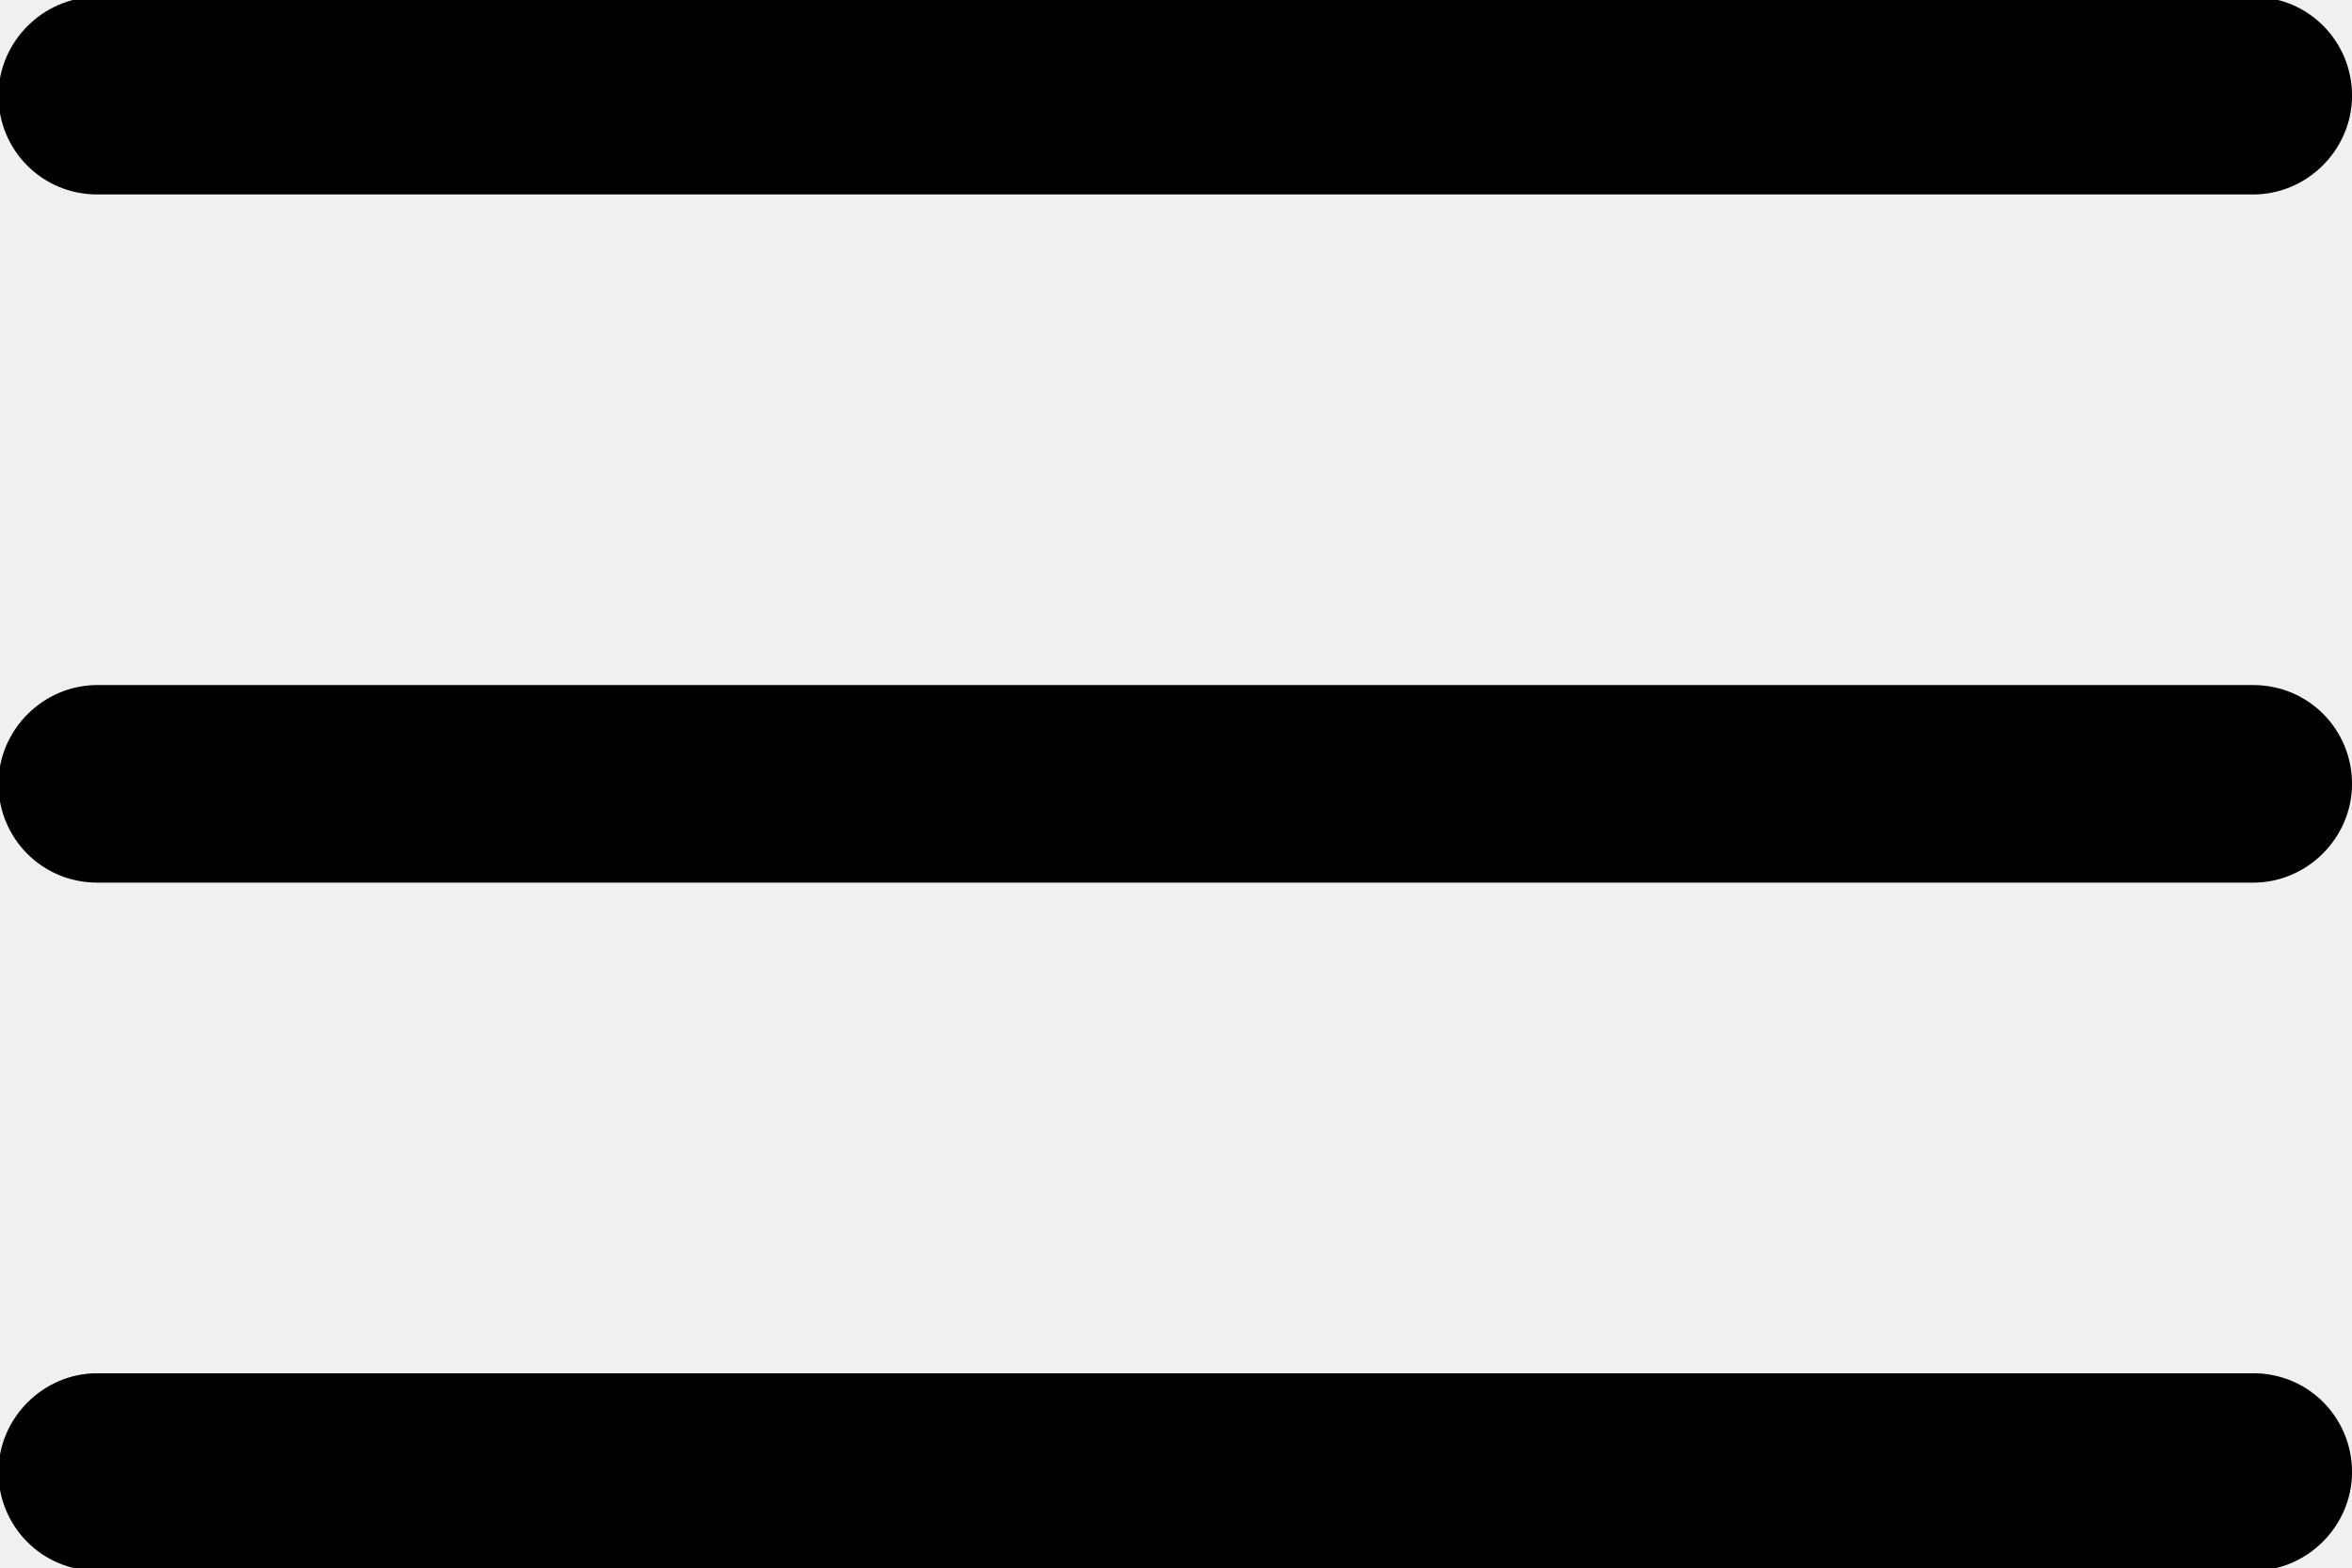
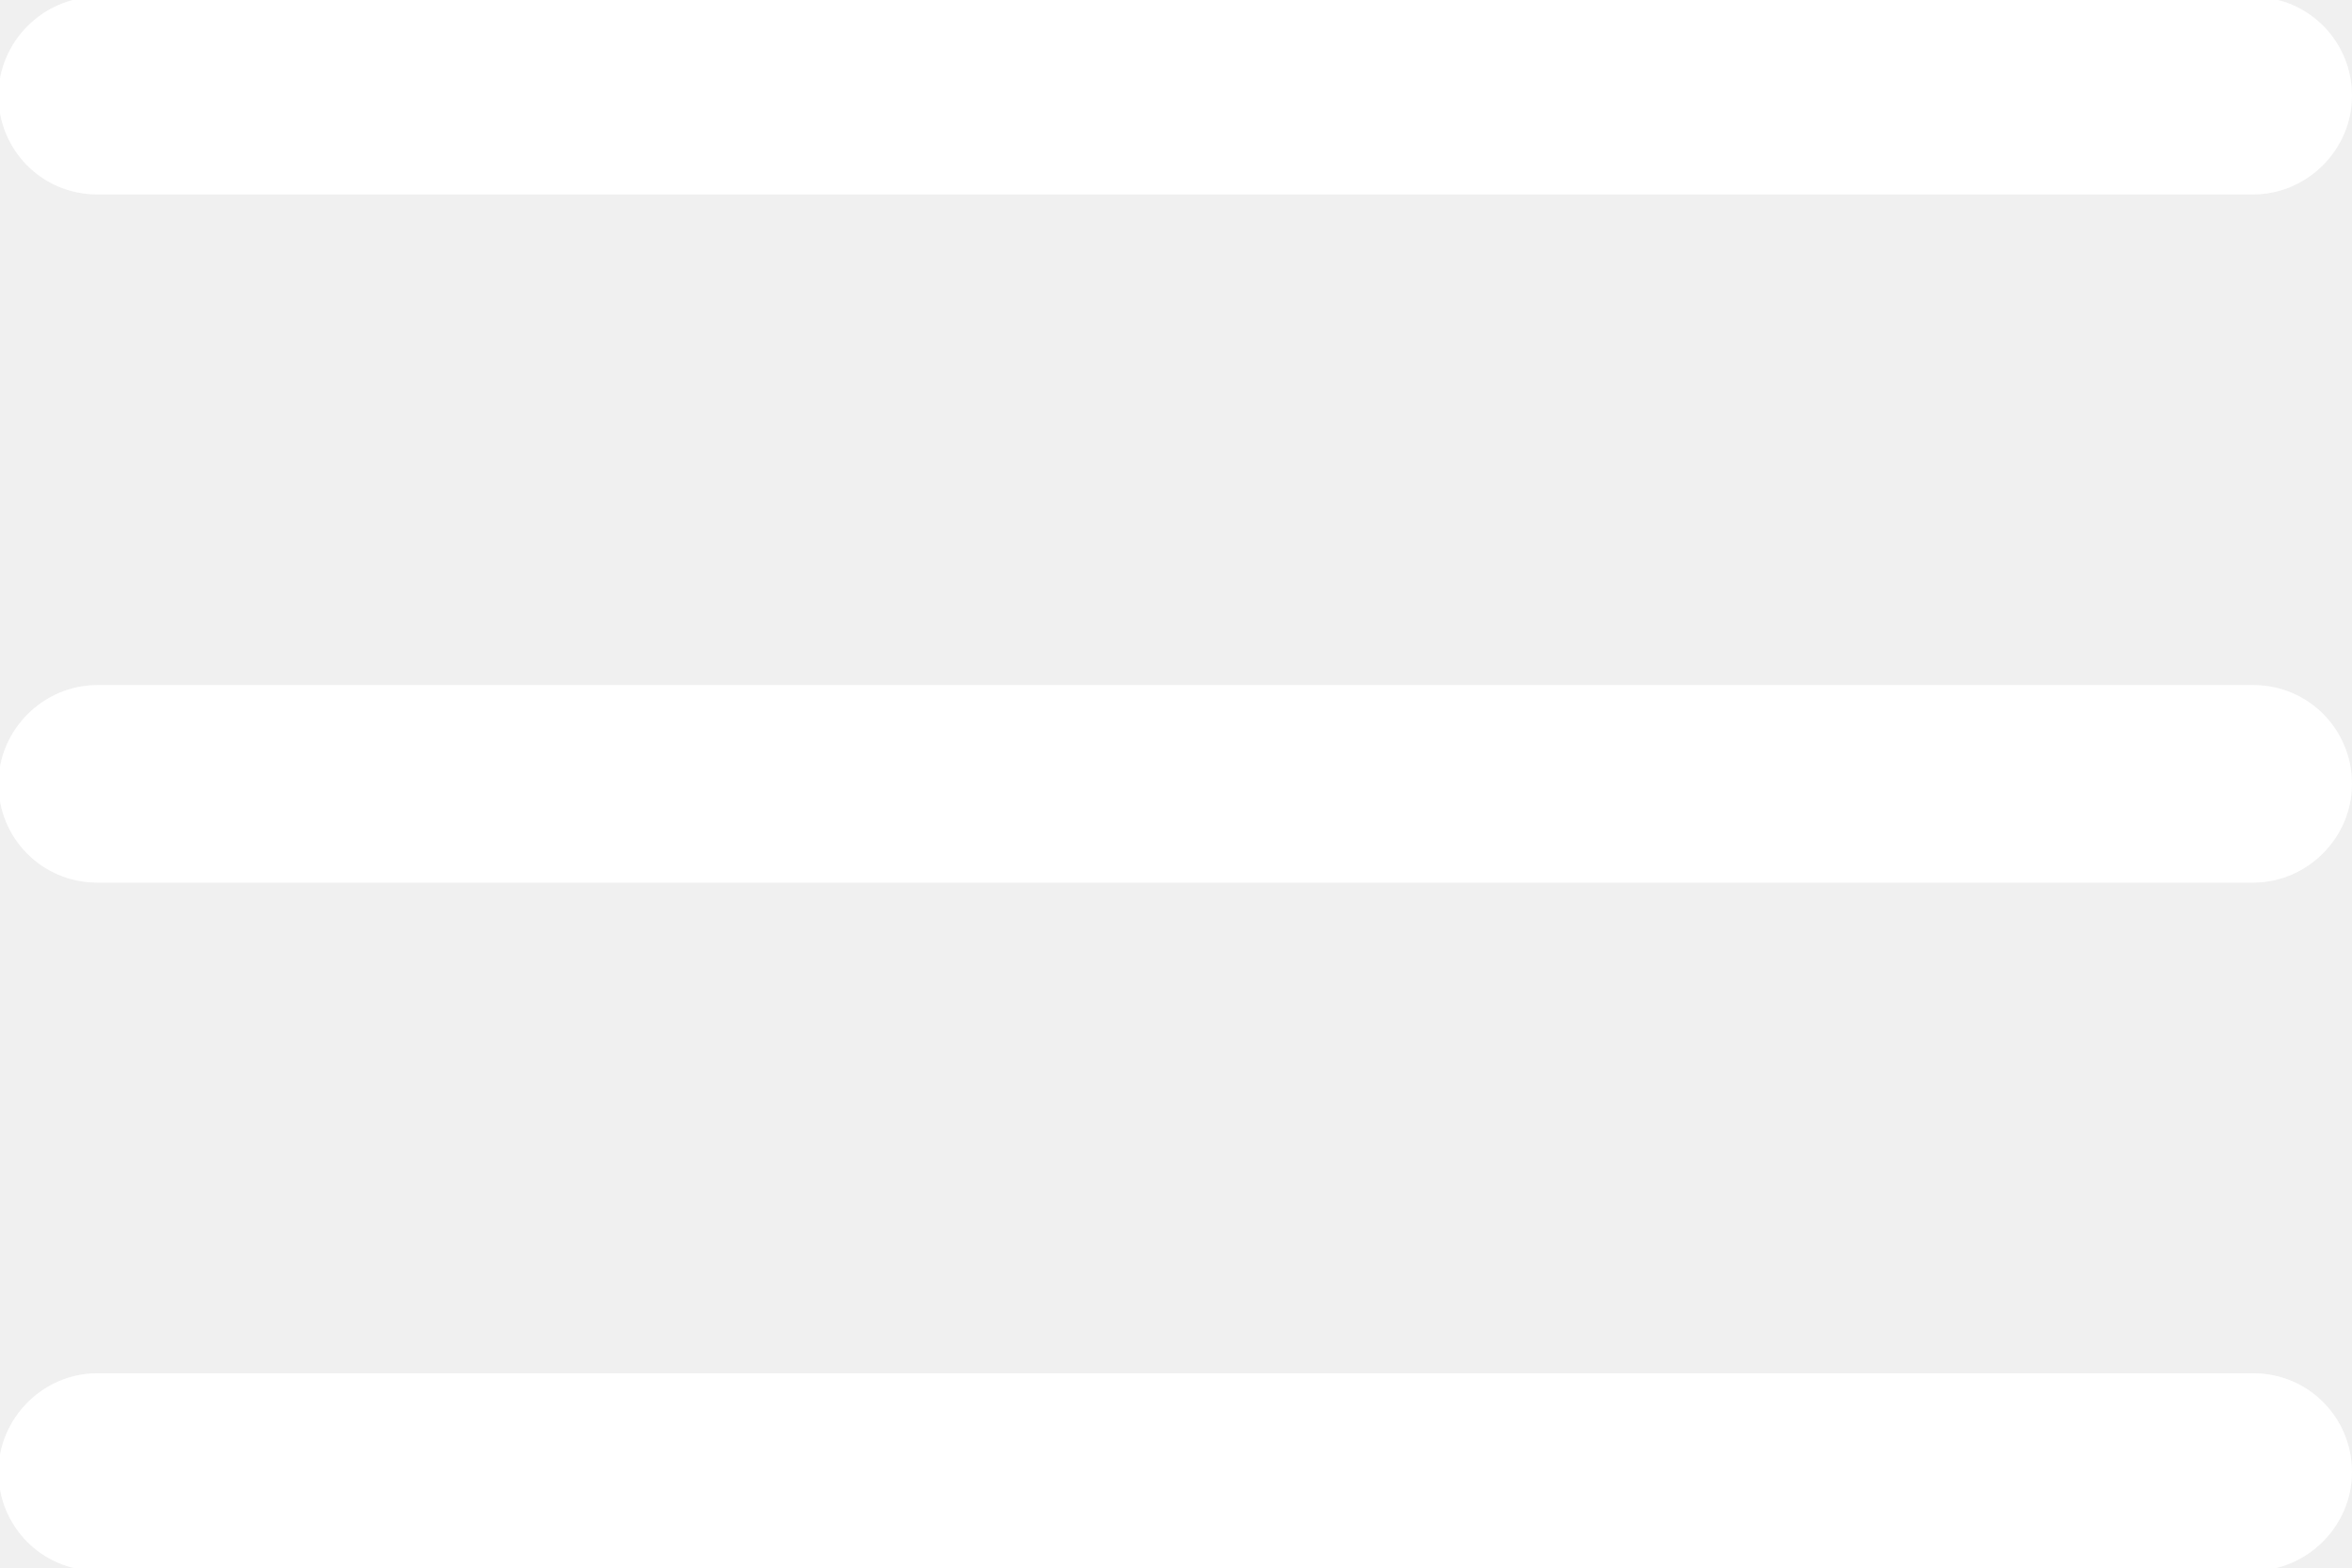
<svg xmlns="http://www.w3.org/2000/svg" xml:space="preserve" width="15.24mm" height="10.16mm" version="1.1" style="shape-rendering:geometricPrecision; text-rendering:geometricPrecision; image-rendering:optimizeQuality; fill-rule:evenodd; clip-rule:evenodd" viewBox="0 0 1524 1016">
  <defs>
    <style type="text/css">
   
-     .fil0 {fill:#000;fill-rule:nonzero}
-     .fil1 {fill:black;fill-rule:nonzero;fill-opacity:0.2}
+     .fil0 {fill:#fff;fill-rule:nonzero}
+     .fil1 {fill:#fff;fill-rule:nonzero;fill-opacity:0.2}
   
  </style>
  </defs>
  <g id="Layer_x0020_1">
    <g id="_2368855596368">
      <path class="fil0" d="M1460 444l-1397 0c-35,0 -64,29 -64,64 0,35 28,64 64,64l1397 0c35,0 64,-29 64,-64 0,-35 -28,-64 -64,-64z" />
      <path class="fil1" d="M1460 444l-1397 0c-35,0 -64,29 -64,64 0,35 28,64 64,64l1397 0c35,0 64,-29 64,-64 0,-35 -28,-64 -64,-64z" />
      <path class="fil0" d="M1460 -2l-1397 0c-35,0 -64,29 -64,64 0,35 28,64 64,64l1397 0c35,0 64,-29 64,-64 0,-35 -28,-64 -64,-64z" />
      <path class="fil1" d="M1460 -2l-1397 0c-35,0 -64,29 -64,64 0,35 28,64 64,64l1397 0c35,0 64,-29 64,-64 0,-35 -28,-64 -64,-64z" />
      <path class="fil0" d="M1460 890l-1397 0c-35,0 -64,29 -64,64 0,35 28,64 64,64l1397 0c35,0 64,-29 64,-64 0,-35 -28,-64 -64,-64z" />
      <path class="fil1" d="M1460 890l-1397 0c-35,0 -64,29 -64,64 0,35 28,64 64,64l1397 0c35,0 64,-29 64,-64 0,-35 -28,-64 -64,-64z" />
    </g>
  </g>
</svg>
